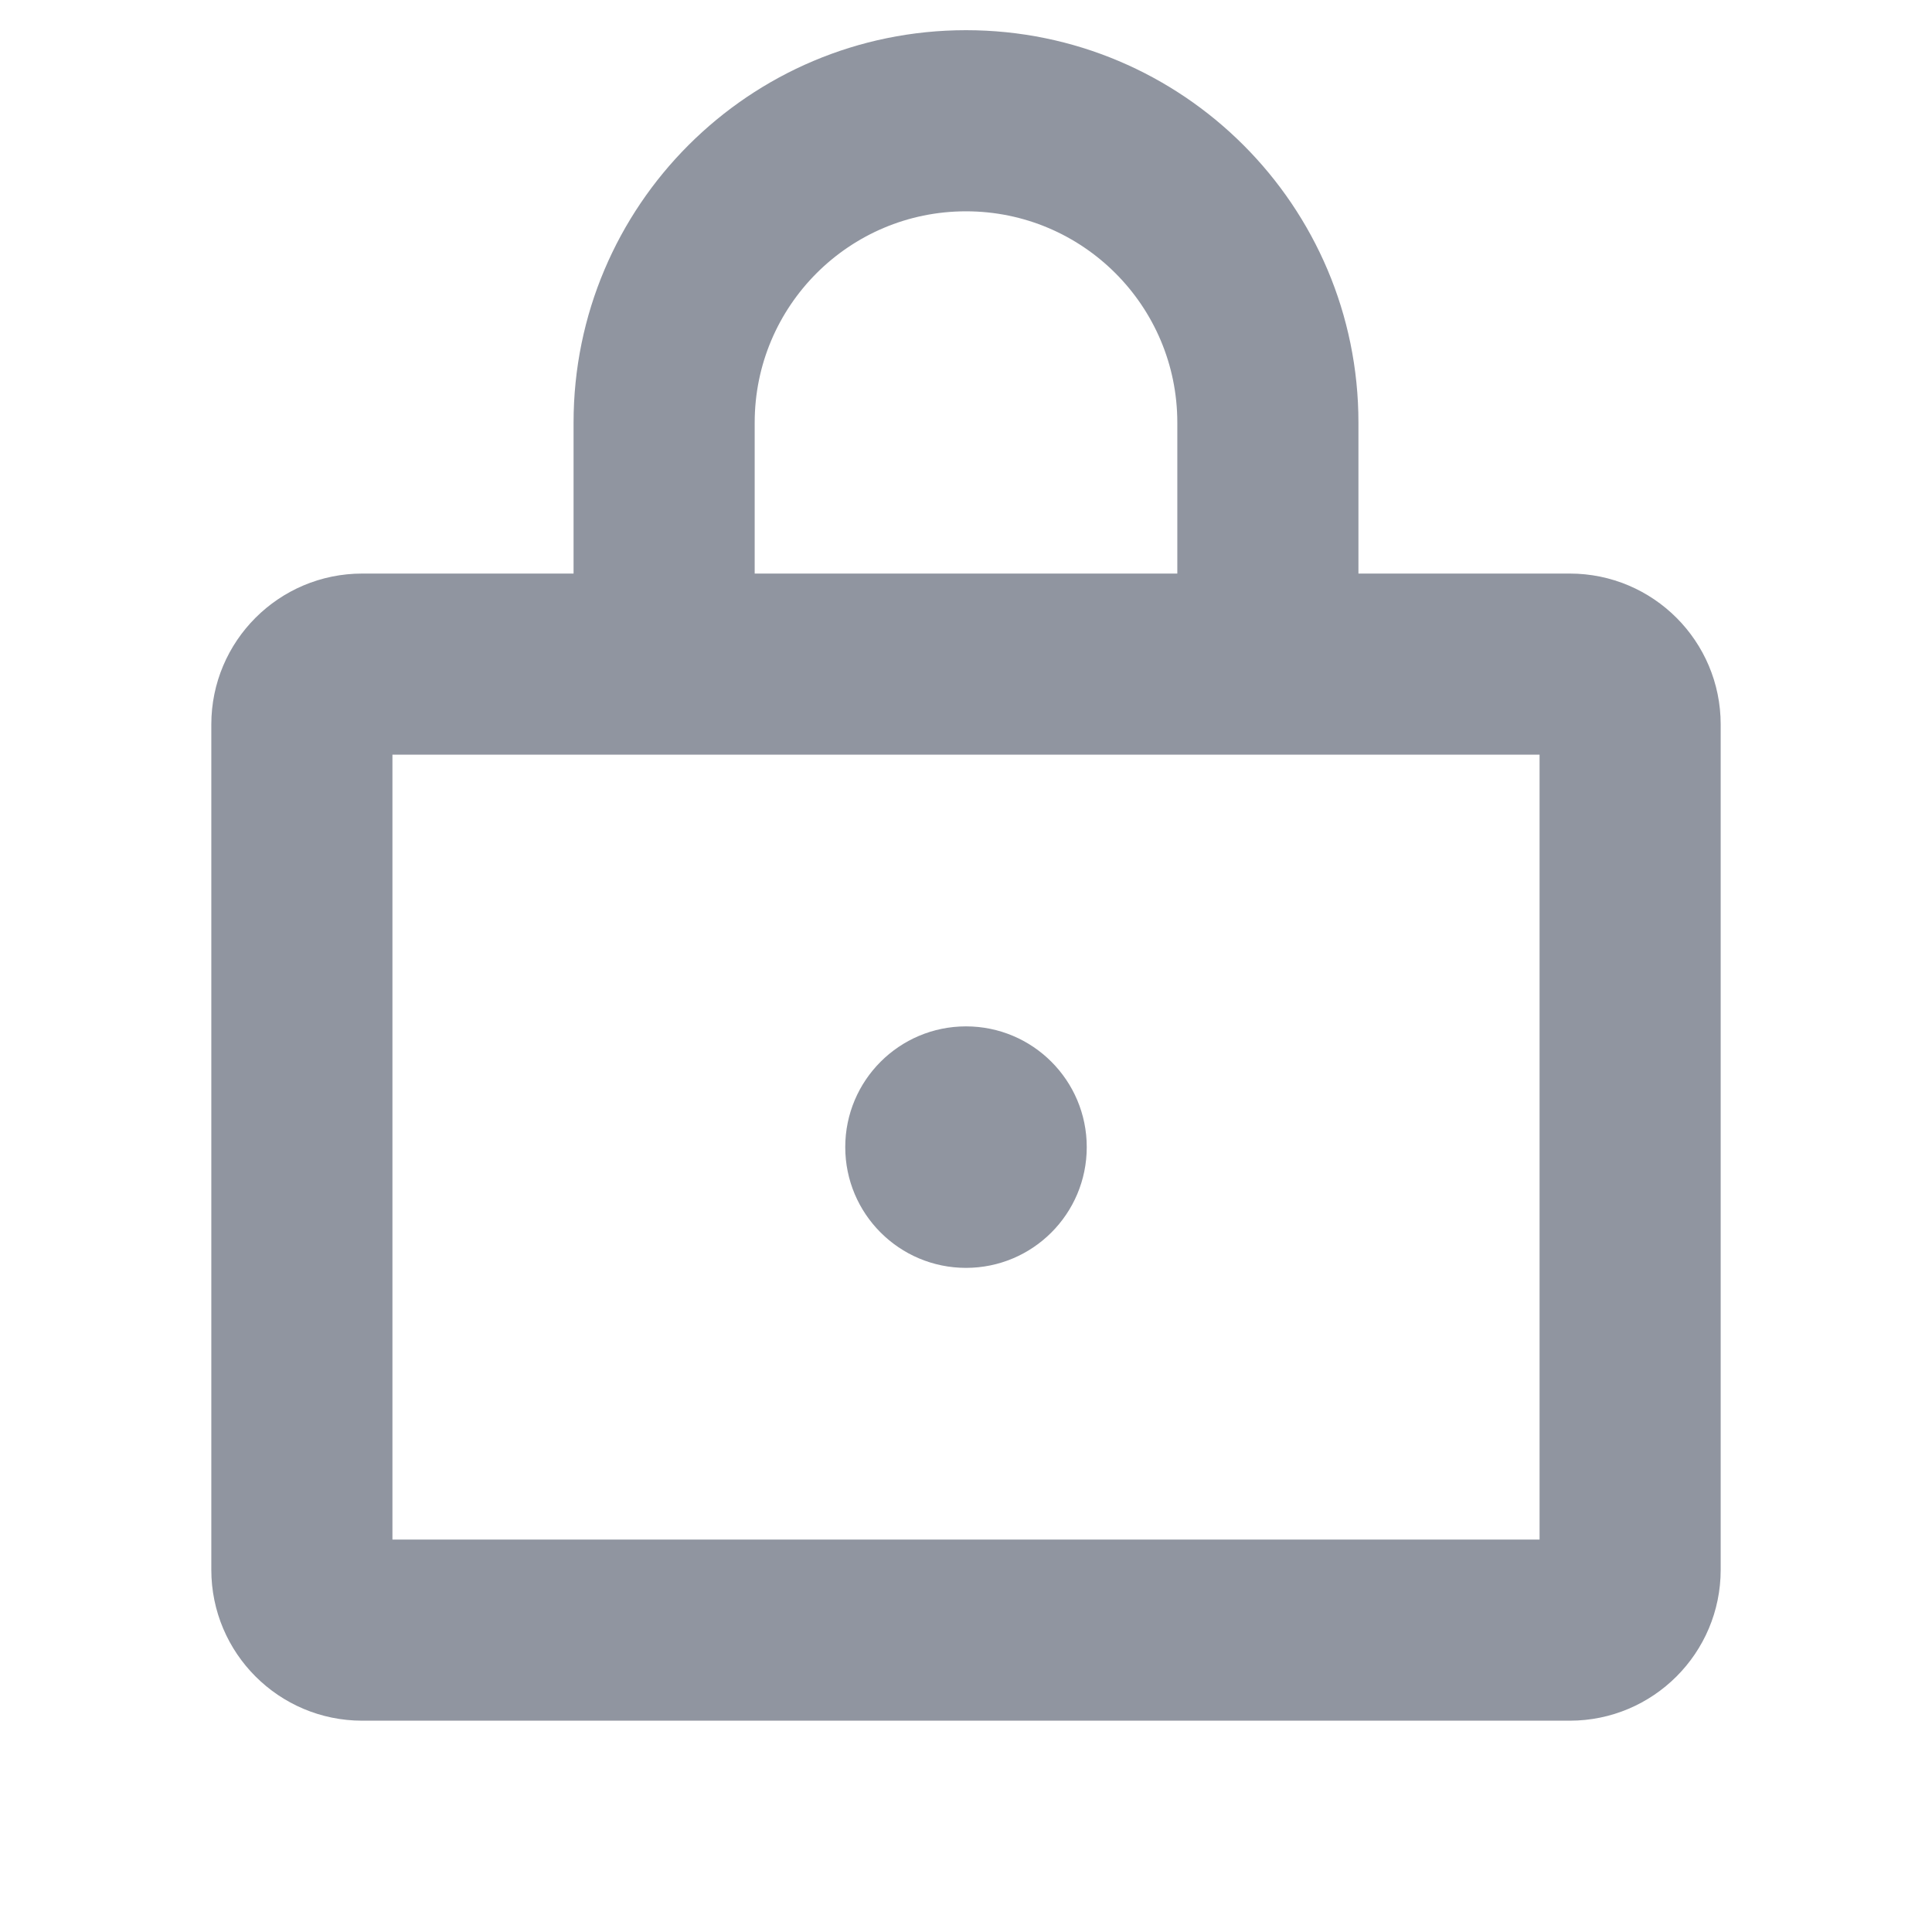
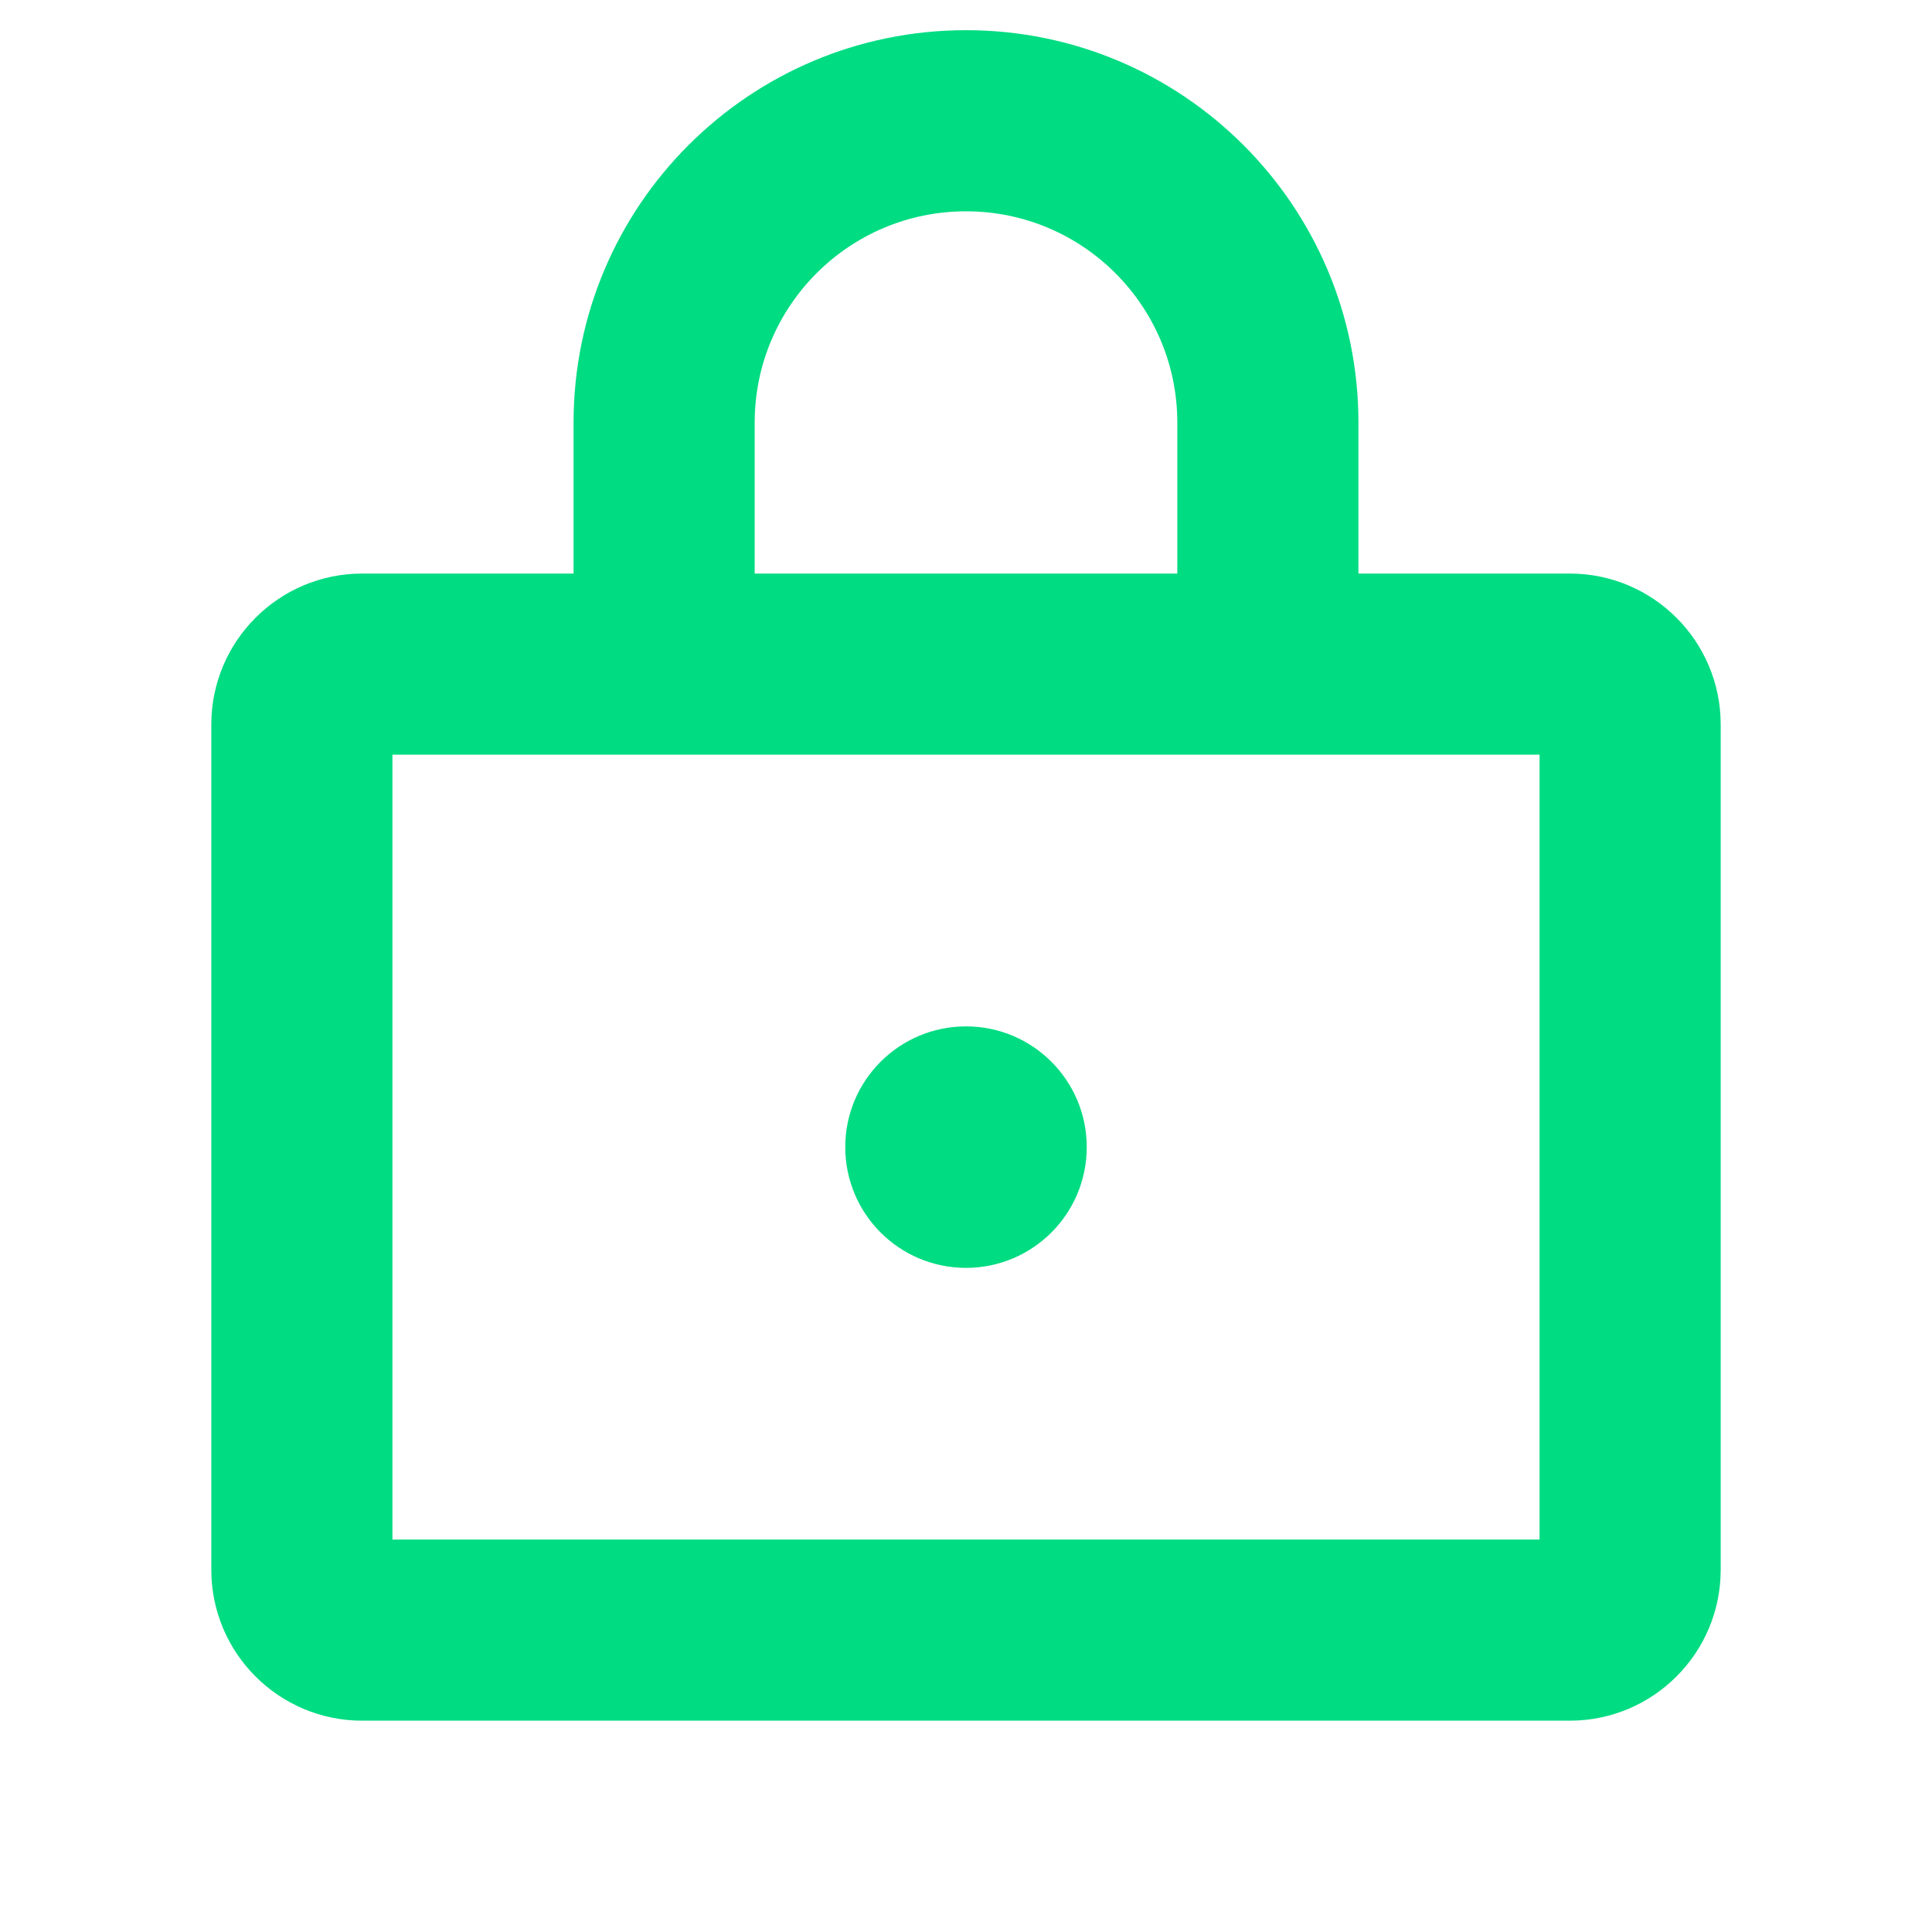
- <svg xmlns="http://www.w3.org/2000/svg" width="20" height="20" fill="#9095a0" viewBox="0 0 256 256">
+ <svg xmlns="http://www.w3.org/2000/svg" width="20" height="20" fill="#00DC82" viewBox="0 0 256 256">
  <path d="M208,76H180V56A52,52,0,0,0,76,56V76H48A20,20,0,0,0,28,96V208a20,20,0,0,0,20,20H208a20,20,0,0,0,20-20V96A20,20,0,0,0,208,76ZM100,56a28,28,0,0,1,56,0V76H100ZM204,204H52V100H204Zm-60-52a16,16,0,1,1-16-16A16,16,0,0,1,144,152Z" />
</svg>
